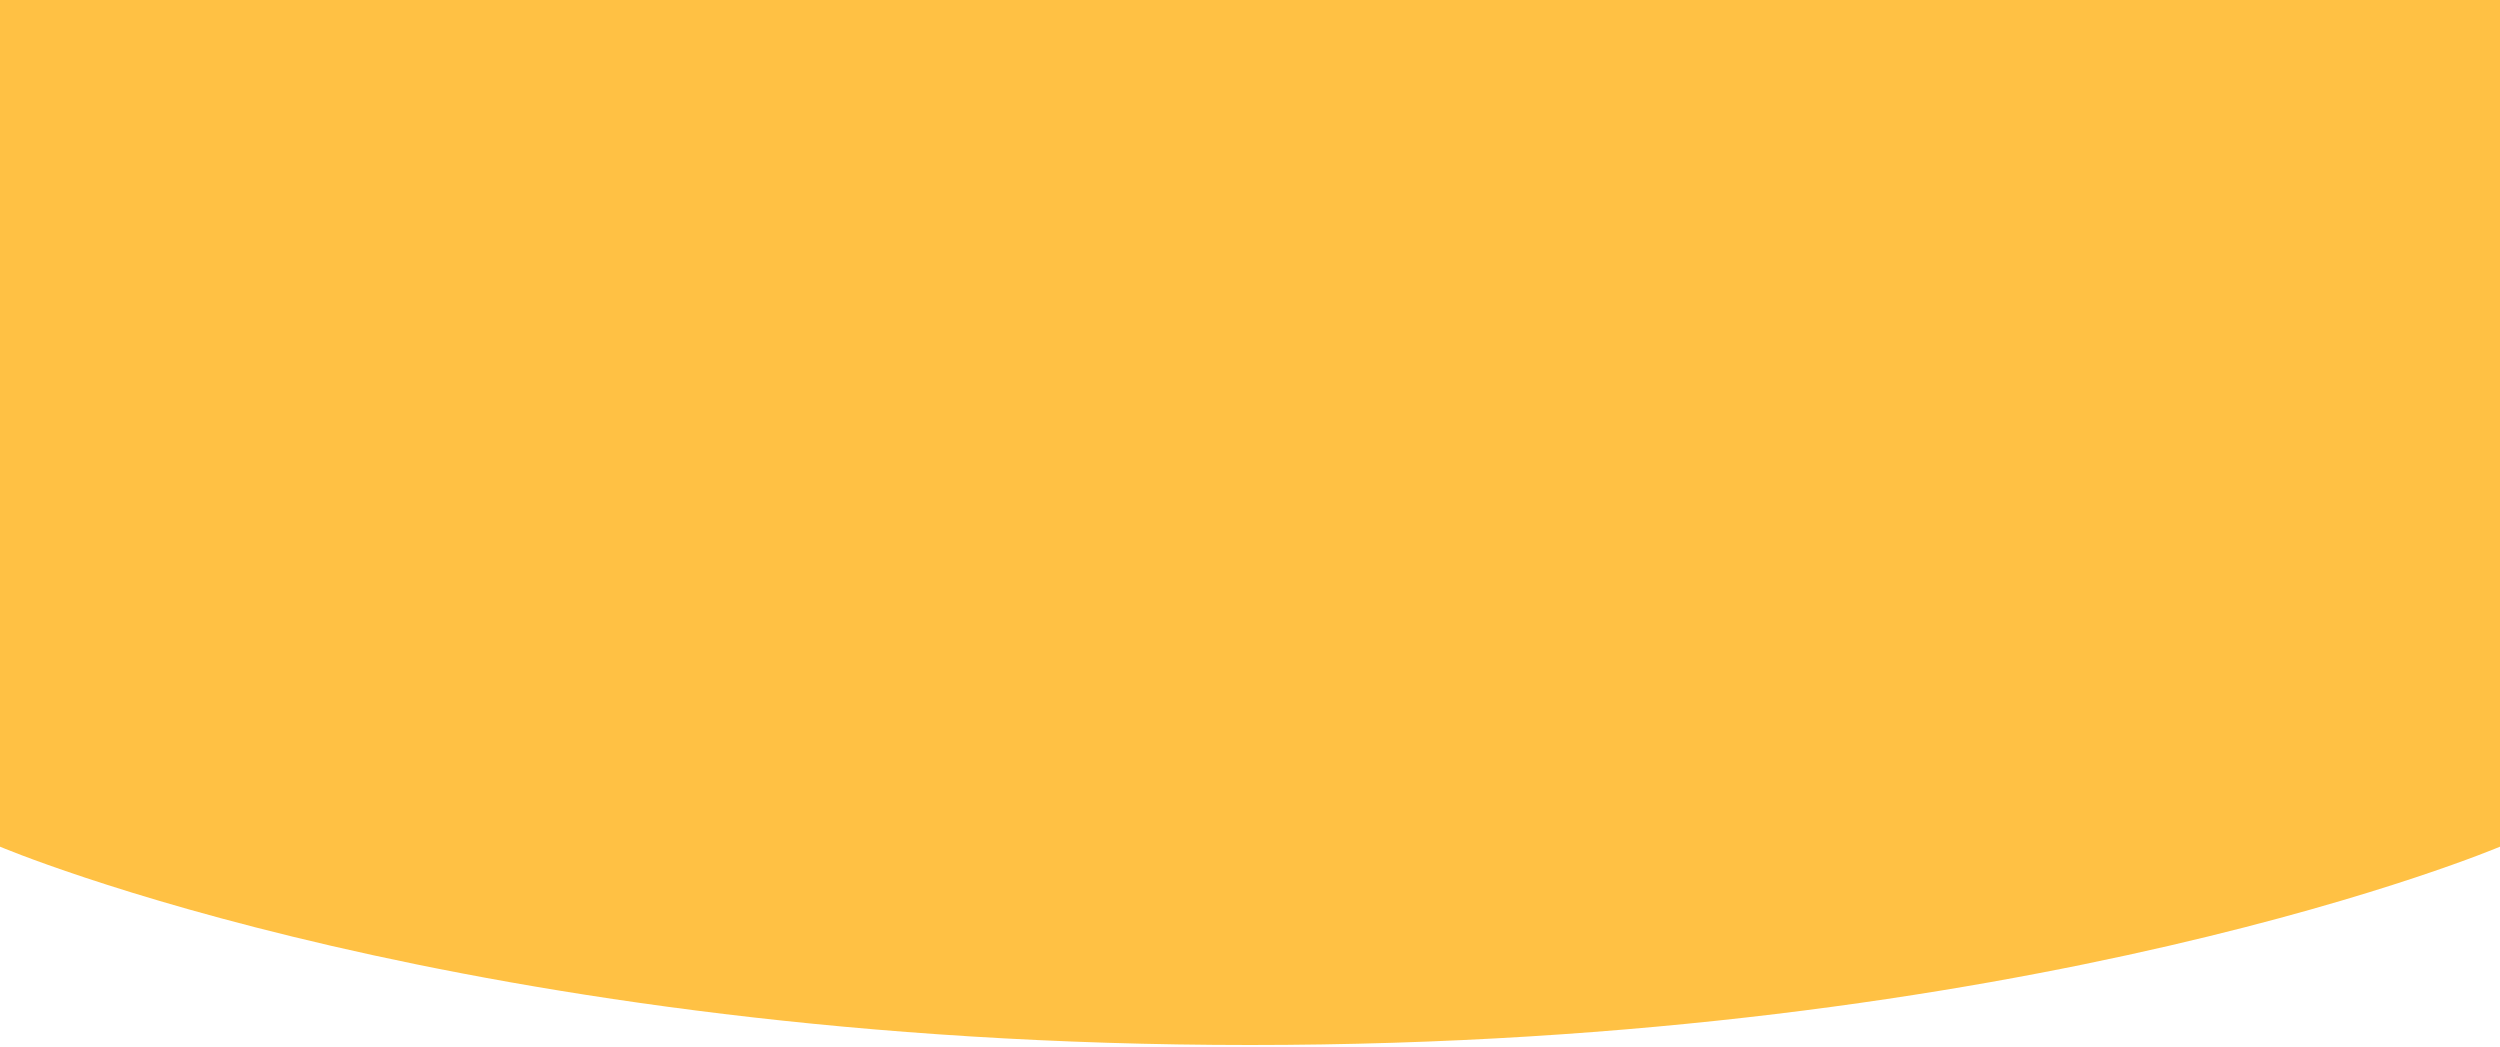
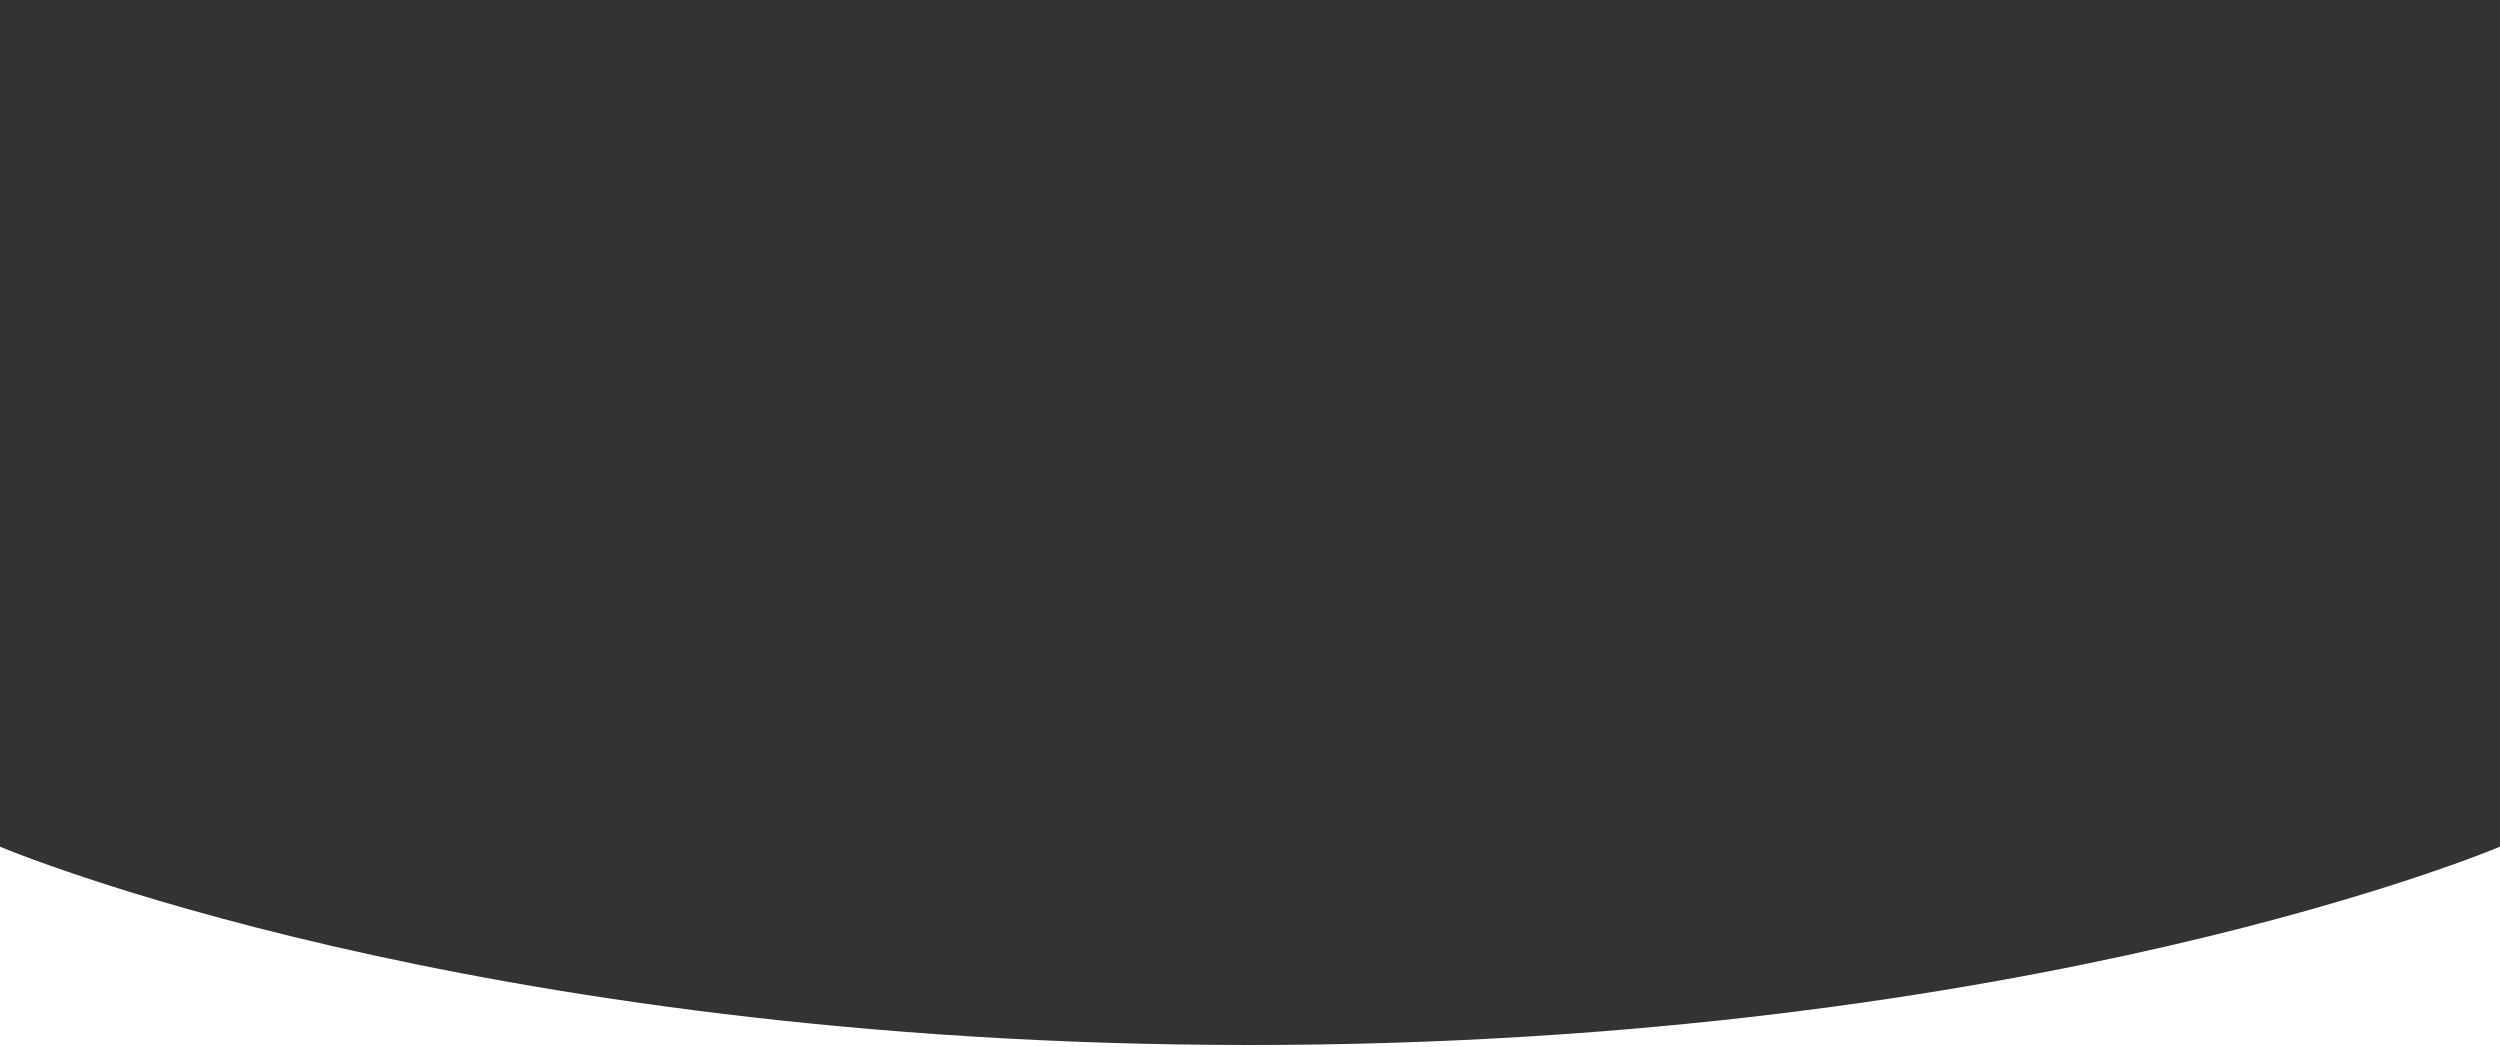
<svg xmlns="http://www.w3.org/2000/svg" width="375" height="157" viewBox="0 0 375 157" fill="none">
-   <path d="M0 0H375V127C375 127 305 156.75 187.5 156.75C70 156.75 0 127 0 127L0 0Z" fill="#FFC144" />
+   <path d="M0 0H375V127C375 127 305 156.75 187.5 156.75C70 156.75 0 127 0 127L0 0Z" fill="#333333" />
</svg>
